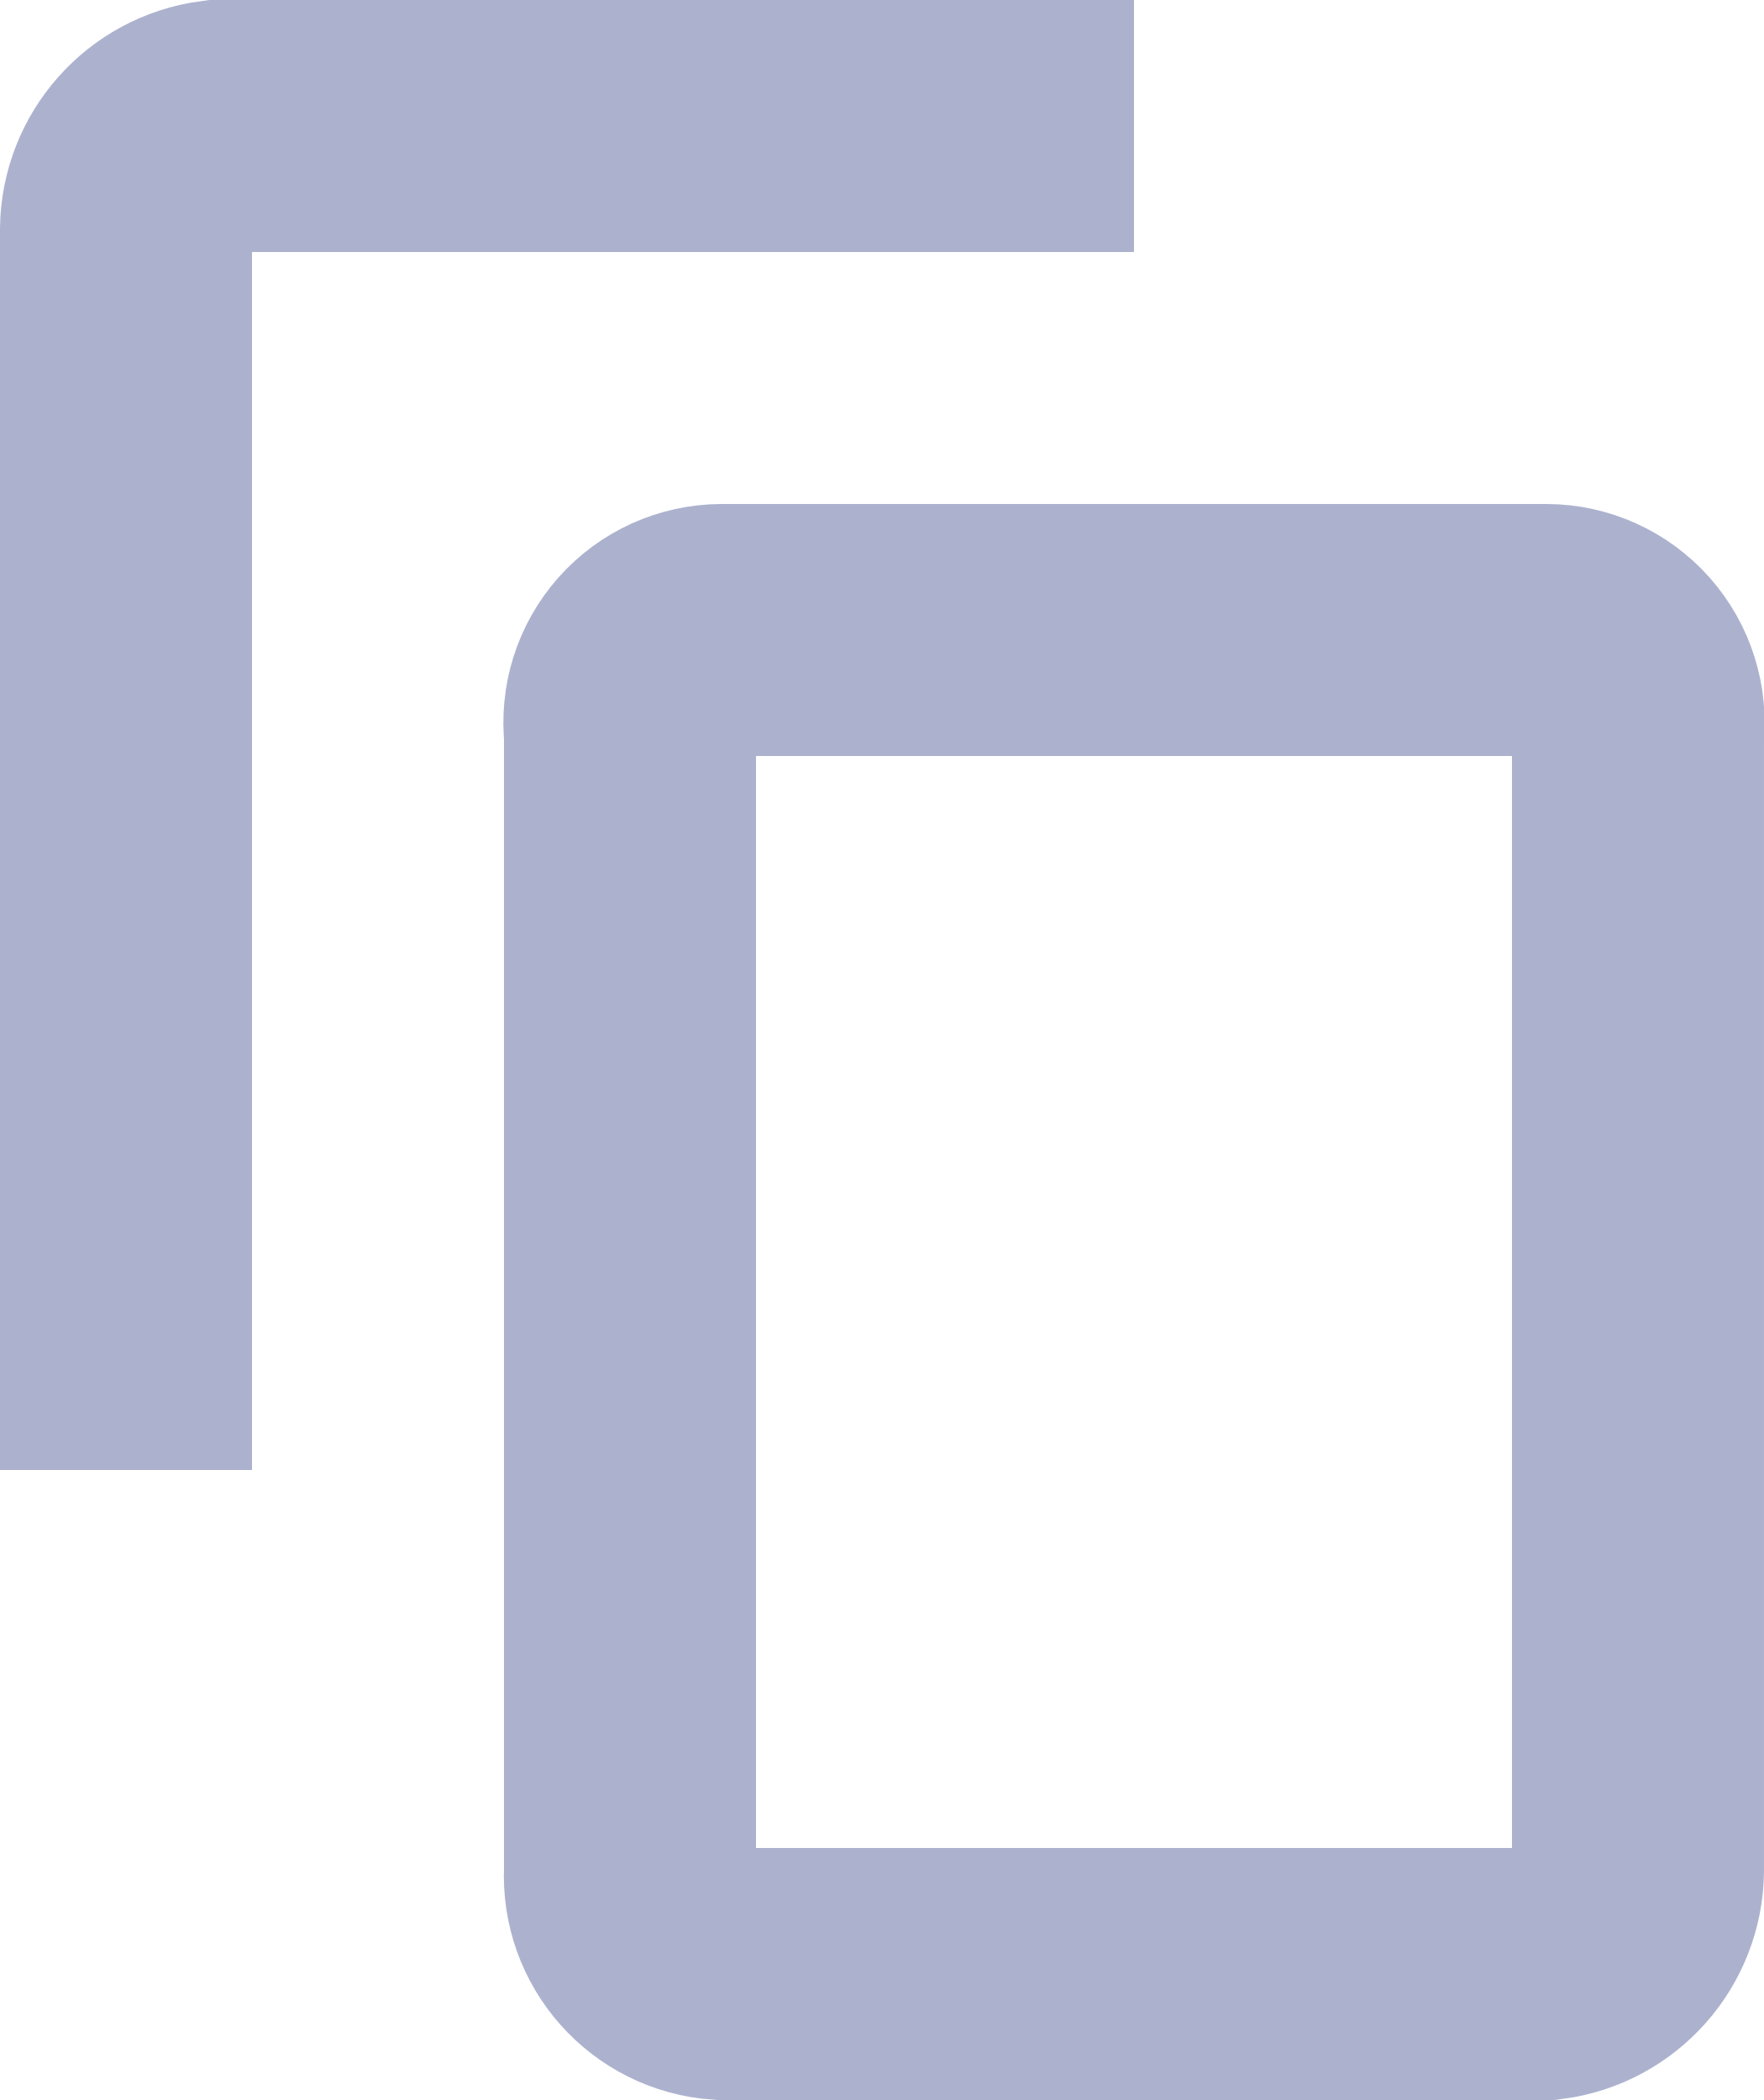
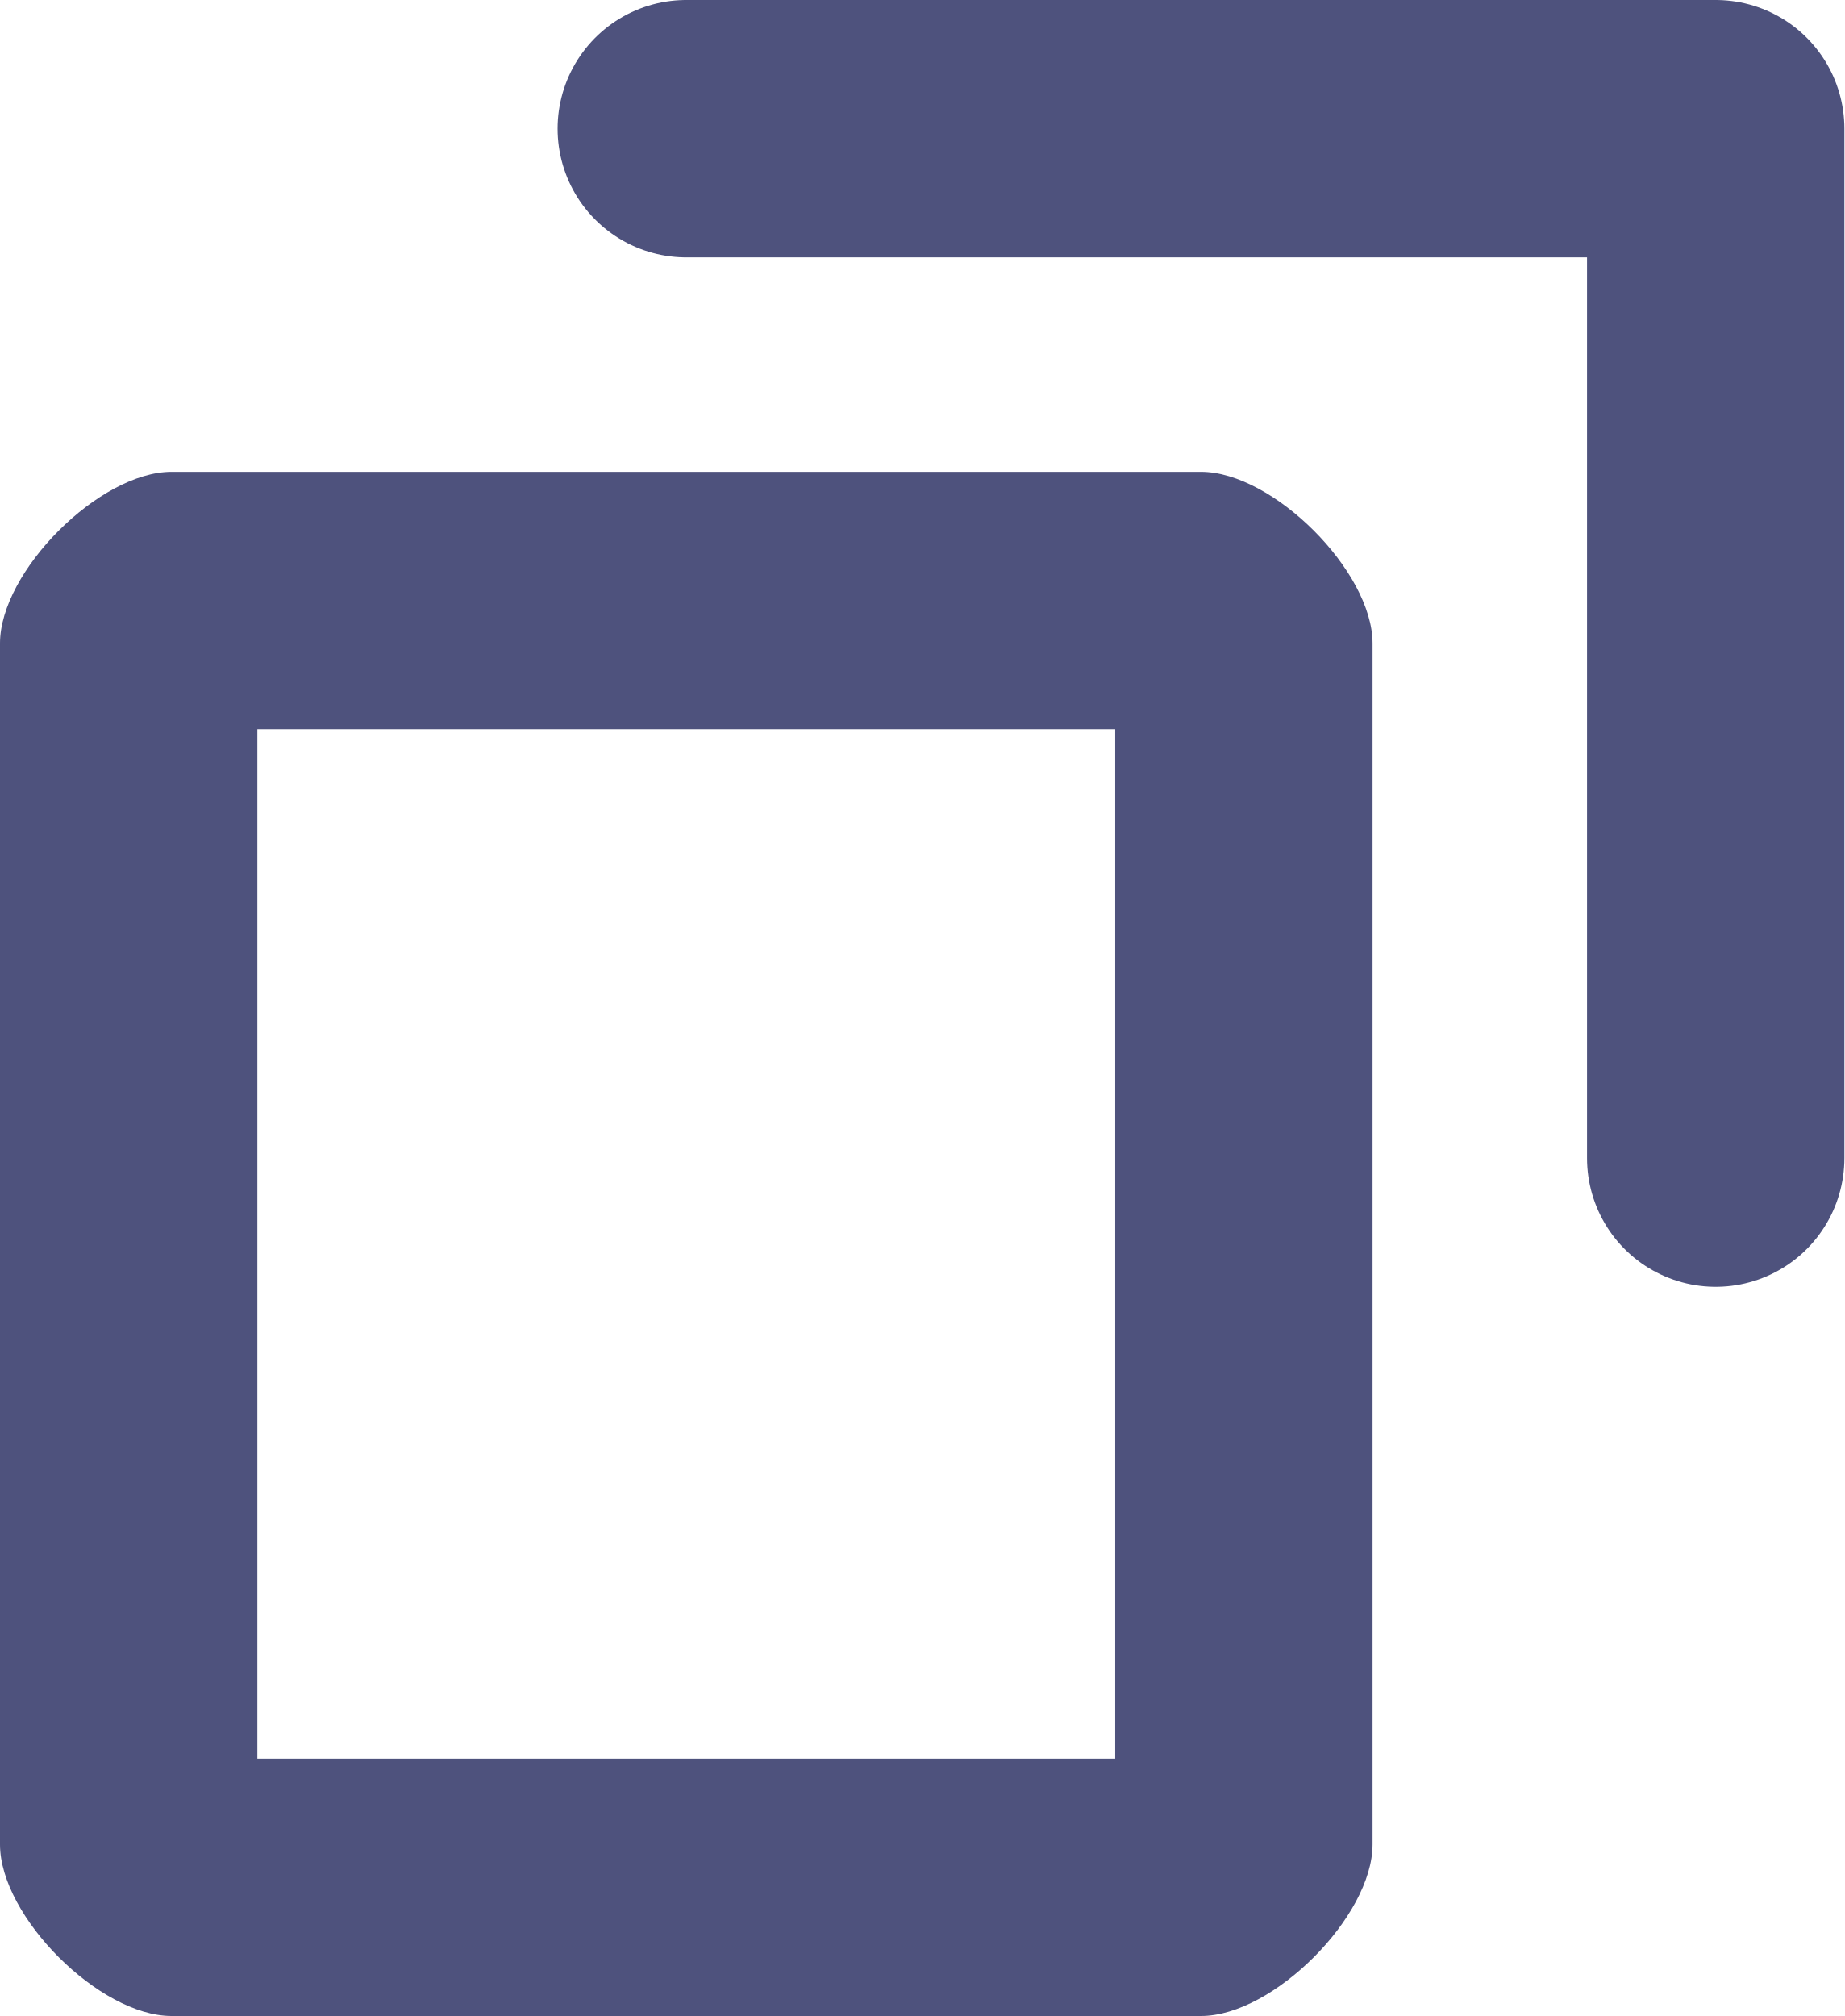
- <svg xmlns="http://www.w3.org/2000/svg" viewBox="0 0 10.5 12.5">
+ <svg xmlns="http://www.w3.org/2000/svg" width="10.75" height="11.75" viewBox="0 0 10.75 11.75">
  <defs>
    <style>
-             .cls-1{fill:none;stroke:#acb2ce;stroke-miterlimit:10;stroke-width:1.5px}
+             .cls-1,.cls-2{fill:none;stroke-linecap:round}.cls-2{stroke:#4e527d;stroke-linejoin:round;stroke-width:1.5px}.cls-3,.cls-4{stroke:none}.cls-4{fill:#4e527d}
        </style>
  </defs>
-   <g id="icon_copy" transform="translate(-1099.25 -321.25)">
-     <path id="패스_509" d="M.8 8.8V1.415A.628.628 0 0 1 1.345.8H6.8" class="cls-1" data-name="패스 509" transform="translate(1099.2 321.2)" />
-     <path id="패스_510" d="M9.255 11.8h-4.91a.586.586 0 0 1-.545-.615v-6.77a.551.551 0 0 1 .545-.615h4.91a.551.551 0 0 1 .545.615v6.769a.628.628 0 0 1-.545.616z" class="cls-1" data-name="패스 510" transform="translate(1099.2 321.2)" />
+   <g id="icon-copy" transform="translate(-829 -176.25)">
+     <g id="패스_2024" class="cls-1" data-name="패스 2024">
+       <path d="M.7-1.13h6a1.234 1.234 0 0 1 1 1v7a1.234 1.234 0 0 1-1 1h-6a1.234 1.234 0 0 1-1-1v-7a1.234 1.234 0 0 1 1-1z" class="cls-3" transform="translate(829.3 180.13)" />
+       <path d="M1.2.37v6h5v-6h-5m-.5-1.5h6c.42 0 1 .58 1 1v7c0 .42-.58 1-1 1h-6c-.42 0-1-.58-1-1v-7c0-.42.58-1 1-1z" class="cls-4" transform="translate(829.3 180.13)" />
+     </g>
+     <path id="패스_2025" d="M1037.28 900.77h6v6" class="cls-2" data-name="패스 2025" transform="translate(-204.28 -723.77)" />
  </g>
</svg>
